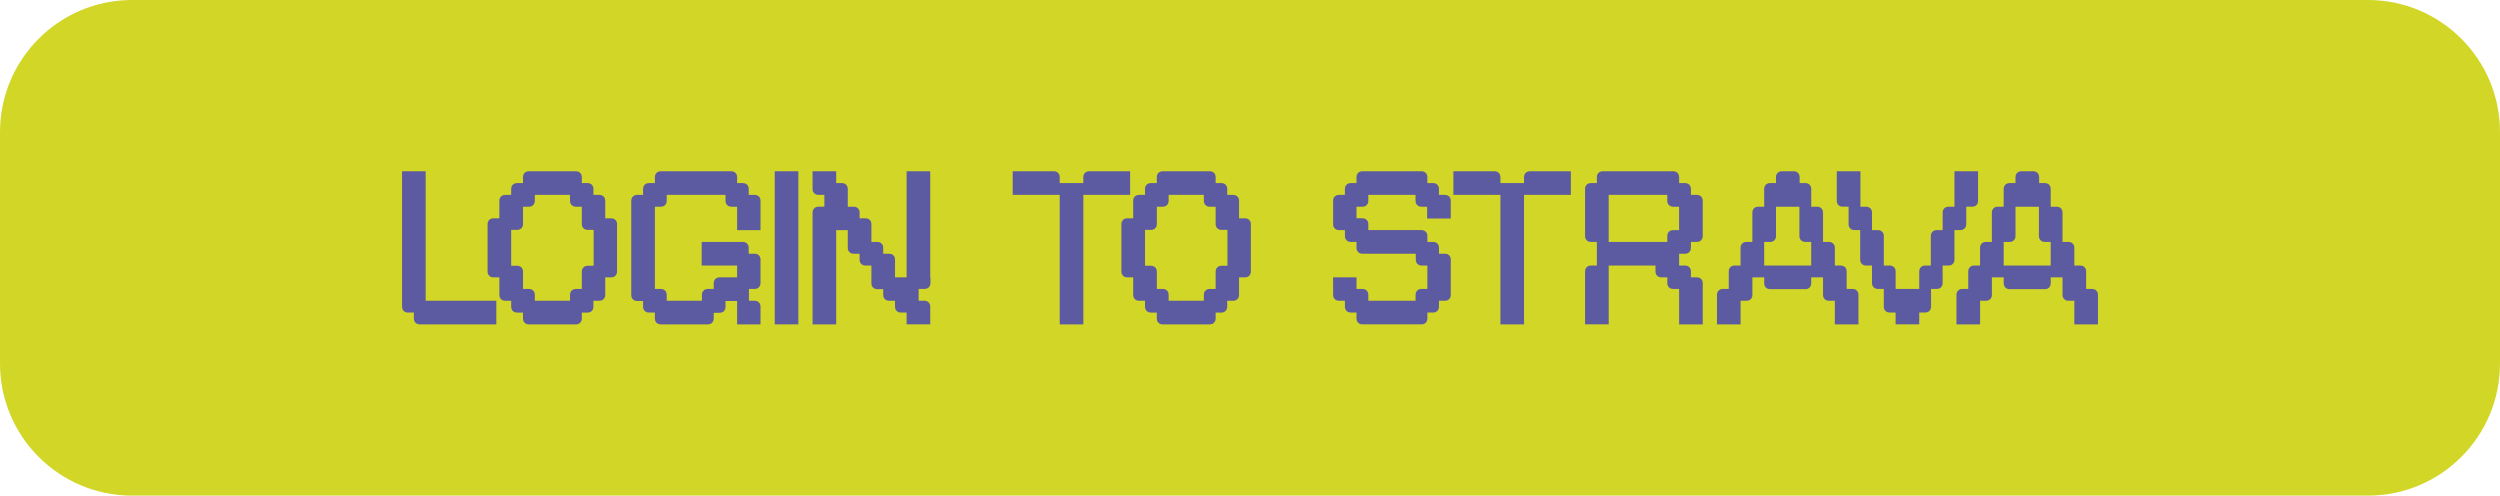
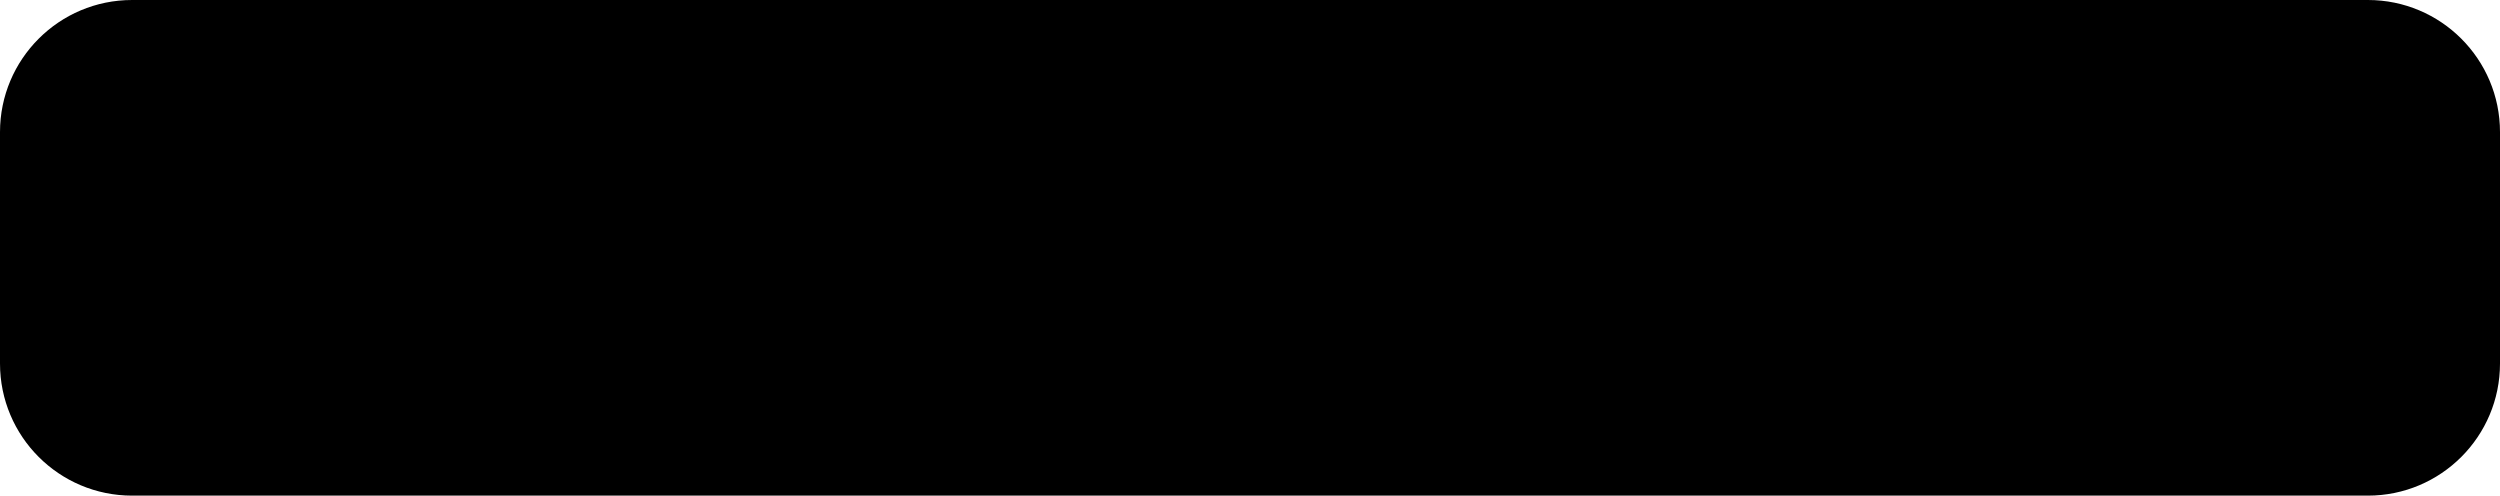
<svg xmlns="http://www.w3.org/2000/svg" id="Livello_1" data-name="Livello 1" viewBox="0 0 342.844 67.97">
-   <defs>
-     <style>
-       .cls-1 {
-         fill: #d2d627;
-       }
- 
-       .cls-2 {
-         fill: #5c5aa0;
-       }
-     </style>
-   </defs>
-   <rect class="cls-1" width="342.844" height="67.97" rx="18.119" ry="18.119" />
+   <rect class="fill-primary" width="342.844" height="67.97" rx="18.119" ry="18.119" />
  <g>
-     <path class="cls-2" d="M55.137,23.487h3.239v17.757h9.688v3.239h-10.498c-.24,0-.435-.075-.585-.225s-.225-.344-.225-.584v-.81h-.81c-.24,0-.434-.075-.584-.225s-.225-.345-.225-.585v-18.566Z" />
-     <path class="cls-2" d="M66.864,30.746c0-.24.075-.434.225-.584s.344-.225.584-.225h.81v-2.399c0-.241.075-.435.225-.585s.345-.225.585-.225h.81v-.81c0-.24.075-.435.225-.585s.344-.225.584-.225h.81v-.81c0-.24.075-.435.225-.585s.345-.225.585-.225h6.448c.24,0,.435.075.585.225s.225.345.225.585v.81h.78c.24,0,.434.075.585.225.15.15.225.345.225.585v.81h.81c.24,0,.435.075.585.225s.225.344.225.585v2.399h.81c.24,0,.434.075.584.225s.225.344.225.584v6.479c0,.24-.075.435-.225.585s-.344.225-.584.225h-.81v2.4c0,.24-.075.435-.225.585s-.345.225-.585.225h-.81v.81c0,.24-.075.435-.225.585-.151.15-.345.225-.585.225h-.78v.81c0,.24-.075.434-.225.584s-.345.225-.585.225h-6.448c-.24,0-.435-.075-.585-.225s-.225-.344-.225-.584v-.81h-.81c-.24,0-.434-.075-.584-.225s-.225-.345-.225-.585v-.81h-.81c-.24,0-.435-.075-.585-.225s-.225-.345-.225-.585v-2.4h-.81c-.24,0-.434-.075-.584-.225s-.225-.345-.225-.585v-6.479ZM71.724,28.347v2.369c0,.24-.075.435-.225.585s-.345.225-.585.225h-.81v4.919h.81c.24,0,.435.075.585.225s.225.345.225.585v2.37h.81c.24,0,.434.075.584.225s.225.345.225.585v.81h4.829v-.81c0-.24.075-.435.225-.585s.344-.225.584-.225h.81v-2.37c0-.24.075-.435.225-.585s.345-.225.585-.225h.81v-4.919h-.81c-.24,0-.435-.075-.585-.225s-.225-.345-.225-.585v-2.369h-.81c-.24,0-.434-.075-.584-.225s-.225-.344-.225-.584v-.81h-4.829v.81c0,.24-.075.434-.225.584s-.344.225-.584.225h-.81Z" />
-     <path class="cls-2" d="M88.19,25.917c0-.24.075-.435.225-.585s.345-.225.585-.225h.81v-.81c0-.24.075-.435.225-.585s.344-.225.584-.225h9.658c.24,0,.434.075.585.225.15.15.225.345.225.585v.81h.78c.24,0,.435.075.585.225s.225.345.225.585v.81h.81c.24,0,.434.075.584.225s.225.344.225.585v4.019h-3.209v-3.209h-.78c-.24,0-.435-.075-.585-.225s-.225-.344-.225-.584v-.81h-8.068v.81c0,.24-.075.434-.225.584s-.345.225-.585.225h-.81v11.278h.81c.24,0,.435.075.585.225s.225.345.225.585v.81h4.829v-.81c0-.24.075-.435.225-.585s.345-.225.585-.225h.81v-.78c0-.241.075-.435.225-.585s.344-.225.584-.225h2.4v-1.619h-4.859v-3.239h5.638c.24,0,.435.075.585.225s.225.344.225.584v.81h.81c.24,0,.434.075.584.225s.225.345.225.585v3.209c0,.241-.075.435-.225.585s-.344.225-.584.225h-.78v1.619h.78c.24,0,.434.075.584.225s.225.344.225.584v2.43h-3.209v-3.209h-1.589v.81c0,.24-.075.435-.225.585s-.345.225-.585.225h-.81v.78c0,.24-.075.434-.225.584s-.345.225-.585.225h-6.449c-.24,0-.434-.075-.584-.225s-.225-.344-.225-.584v-.81h-.81c-.24,0-.435-.075-.585-.225s-.225-.345-.225-.585v-.78h-.81c-.24,0-.434-.075-.584-.225s-.225-.345-.225-.585v-12.927c0-.241.075-.435.225-.585s.344-.225.584-.225h.81v-.81Z" />
-     <path class="cls-2" d="M106.246,23.487h3.239v20.996h-3.239v-20.996Z" />
-     <path class="cls-2" d="M111.434,23.487h3.239v1.62h.78c.24,0,.435.075.585.225s.225.345.225.585v2.43h.81c.24,0,.434.075.584.225s.225.345.225.585v.78h.81c.24,0,.435.075.585.225s.225.344.225.584v2.43h.81c.24,0,.434.075.584.225s.225.344.225.584v.81h.81c.24,0,.435.075.585.225s.225.345.225.585v2.429h1.59v-14.547h3.239v14.517h.03v.81c0,.241-.075.435-.225.585s-.345.225-.585.225h-.81v1.619h.78c.24,0,.435.075.585.225s.225.344.225.584v2.43h-3.239v-1.619h-.78c-.24,0-.434-.075-.584-.225s-.225-.345-.225-.585v-.81h-.81c-.24,0-.435-.075-.585-.225s-.225-.345-.225-.585v-.78h-.81c-.24,0-.435-.075-.585-.225s-.225-.344-.225-.584v-2.43h-.81c-.24,0-.434-.075-.585-.225-.15-.15-.225-.344-.225-.584v-.81h-.81c-.24,0-.435-.075-.585-.225s-.225-.345-.225-.585v-2.429h-1.589v12.927h-3.239v-15.327c0-.24.075-.435.225-.585s.344-.225.584-.225h.81v-1.62h-.81c-.24,0-.434-.075-.584-.225s-.225-.345-.225-.585v-2.43Z" />
-     <path class="cls-2" d="M138.878,23.487h5.639c.24,0,.434.075.584.225s.225.345.225.585v.81h3.239v-.81c0-.24.075-.435.225-.585s.345-.225.585-.225h5.609v3.239h-6.418v17.757h-3.239v-17.757h-6.449v-3.239Z" />
-     <path class="cls-2" d="M153.784,30.746c0-.24.075-.434.225-.584s.344-.225.584-.225h.81v-2.399c0-.241.075-.435.225-.585s.345-.225.585-.225h.81v-.81c0-.24.075-.435.225-.585s.344-.225.584-.225h.81v-.81c0-.24.075-.435.225-.585s.345-.225.585-.225h6.448c.24,0,.435.075.585.225s.225.345.225.585v.81h.78c.24,0,.434.075.585.225.15.15.225.345.225.585v.81h.81c.24,0,.435.075.585.225s.225.344.225.585v2.399h.81c.24,0,.434.075.584.225s.225.344.225.584v6.479c0,.24-.075.435-.225.585s-.344.225-.584.225h-.81v2.4c0,.24-.075.435-.225.585s-.345.225-.585.225h-.81v.81c0,.24-.075.435-.225.585-.151.15-.345.225-.585.225h-.78v.81c0,.24-.075.434-.225.584s-.345.225-.585.225h-6.448c-.24,0-.435-.075-.585-.225s-.225-.344-.225-.584v-.81h-.81c-.24,0-.434-.075-.584-.225s-.225-.345-.225-.585v-.81h-.81c-.24,0-.435-.075-.585-.225s-.225-.345-.225-.585v-2.4h-.81c-.24,0-.434-.075-.584-.225s-.225-.345-.225-.585v-6.479ZM158.644,28.347v2.369c0,.24-.075.435-.225.585s-.345.225-.585.225h-.81v4.919h.81c.24,0,.435.075.585.225s.225.345.225.585v2.37h.81c.24,0,.434.075.584.225s.225.345.225.585v.81h4.829v-.81c0-.24.075-.435.225-.585s.344-.225.584-.225h.81v-2.37c0-.24.075-.435.225-.585s.345-.225.585-.225h.81v-4.919h-.81c-.24,0-.435-.075-.585-.225s-.225-.345-.225-.585v-2.369h-.81c-.24,0-.434-.075-.584-.225s-.225-.344-.225-.584v-.81h-4.829v.81c0,.24-.075.434-.225.584s-.344.225-.584.225h-.81Z" />
-     <path class="cls-2" d="M182.818,27.537c0-.241.075-.435.225-.585s.344-.225.584-.225h.81v-.81c0-.24.075-.435.225-.585s.345-.225.585-.225h.78v-.81c0-.24.075-.435.225-.585s.344-.225.584-.225h8.098c.24,0,.435.075.585.225s.225.345.225.585v.81h.78c.24,0,.434.075.585.225.15.15.225.345.225.585v.81h.81c.24,0,.435.075.585.225s.225.344.225.585v2.429h-3.239v-1.619h-.78c-.24,0-.434-.075-.584-.225s-.225-.344-.225-.584v-.81h-6.479v.81c0,.24-.075.434-.225.584s-.345.225-.585.225h-.81v1.589h.81c.24,0,.435.075.585.225s.225.344.225.584v.81h7.289c.24,0,.435.075.585.225s.225.345.225.585v.81h.78c.24,0,.434.075.585.225.15.15.225.344.225.584v.81h.81c.24,0,.435.075.585.225s.225.345.225.585v4.829c0,.24-.075.435-.225.585s-.345.225-.585.225h-.81v.81c0,.24-.075.435-.225.585-.151.15-.345.225-.585.225h-.78v.81c0,.24-.075.434-.225.584s-.345.225-.585.225h-8.098c-.24,0-.434-.075-.584-.225s-.225-.344-.225-.584v-.81h-.78c-.24,0-.435-.075-.585-.225s-.225-.345-.225-.585v-.81h-.81c-.24,0-.434-.075-.584-.225s-.225-.345-.225-.585v-2.4h3.209v1.59h.81c.24,0,.435.075.585.225s.225.345.225.585v.81h6.479v-.81c0-.24.075-.435.225-.585s.344-.225.584-.225h.81v-3.209h-.78c-.24,0-.434-.075-.584-.225s-.225-.344-.225-.584v-.81h-7.319c-.24,0-.434-.075-.584-.225s-.225-.345-.225-.585v-.81h-.78c-.24,0-.435-.075-.585-.225s-.225-.344-.225-.584v-.81h-.81c-.24,0-.434-.075-.584-.225s-.225-.345-.225-.585v-3.209Z" />
-     <path class="cls-2" d="M199.315,23.487h5.639c.24,0,.434.075.584.225s.225.345.225.585v.81h3.239v-.81c0-.24.075-.435.225-.585s.345-.225.585-.225h5.609v3.239h-6.418v17.757h-3.239v-17.757h-6.449v-3.239Z" />
-     <path class="cls-2" d="M218.991,25.107v-.81c0-.24.075-.435.225-.585s.345-.225.585-.225h9.658c.24,0,.435.075.585.225s.225.345.225.585v.81h.81c.24,0,.434.075.585.225.15.15.225.345.225.585v.81h.81c.24,0,.435.075.585.225s.225.344.225.585v4.829c0,.24-.075.434-.225.584s-.345.225-.585.225h-.81v.81c0,.24-.075.435-.225.585-.151.15-.345.225-.585.225h-.81v1.62h.81c.24,0,.434.075.585.225.15.15.225.345.225.585v.81h.81c.24,0,.435.075.585.225s.225.344.225.585v5.638h-3.239v-4.859h-.81c-.24,0-.434-.075-.584-.225s-.225-.344-.225-.585v-.78h-.81c-.24,0-.435-.075-.585-.225s-.225-.345-.225-.585v-.81h-6.419v8.068h-3.239v-7.259c0-.24.075-.435.225-.585s.344-.225.584-.225h.81v-3.239h-.81c-.24,0-.434-.075-.584-.225s-.225-.344-.225-.584v-6.449c0-.24.075-.435.225-.585s.344-.225.584-.225h.81ZM220.61,26.727v6.449h8.038v-.81c0-.24.075-.435.225-.585s.344-.225.584-.225h.81v-3.209h-.81c-.24,0-.434-.075-.584-.225s-.225-.344-.225-.584v-.81h-8.038Z" />
-     <path class="cls-2" d="M237.078,37.225c0-.24.075-.435.225-.585s.345-.225.585-.225h.81v-2.43c0-.24.075-.434.225-.584s.344-.225.584-.225h.81v-4.019c0-.24.075-.435.225-.585s.345-.225.585-.225h.81v-2.43c0-.24.075-.435.225-.585.151-.15.345-.225.585-.225h.81v-.81c0-.24.075-.435.225-.585s.345-.225.585-.225h1.619c.24,0,.435.075.585.225s.225.345.225.585v.81h.78c.24,0,.435.075.585.225s.225.345.225.585v2.43h.81c.24,0,.434.075.585.225.15.15.225.345.225.585v4.019h.81c.24,0,.435.075.585.225s.225.344.225.584v2.43h.81c.24,0,.434.075.584.225s.225.345.225.585v2.4h.81c.24,0,.435.075.585.225s.225.345.225.585v4.049h-3.239v-3.239h-.81c-.24,0-.434-.075-.584-.225s-.225-.345-.225-.585v-2.4h-1.619v.81c0,.24-.075.434-.225.584s-.345.225-.585.225h-4.829c-.24,0-.434-.075-.585-.225-.15-.15-.225-.344-.225-.584v-.81h-1.619v2.4c0,.24-.075.435-.225.585s-.345.225-.585.225h-.81v3.239h-3.239v-4.049c0-.24.075-.435.225-.585s.344-.225.584-.225h.81v-2.4ZM241.936,33.176v3.239h6.449v-3.239h-.81c-.24,0-.434-.075-.584-.225s-.225-.344-.225-.584v-4.019h-3.209v4.019c0,.24-.075.434-.225.584s-.345.225-.585.225h-.81Z" />
-     <path class="cls-2" d="M251.894,23.487h3.239v4.86h.78c.24,0,.435.075.585.225s.225.345.225.585v2.4h.81c.24,0,.434.075.584.225s.225.345.225.585v4.049h.81c.24,0,.435.075.585.225s.225.345.225.585v2.4h3.239v-2.4c0-.24.075-.435.225-.585s.344-.225.584-.225h.78v-4.049c0-.24.075-.435.225-.585s.345-.225.585-.225h.81v-2.4c0-.24.075-.435.225-.585s.344-.225.584-.225h.81v-4.86h3.239v4.05c0,.24-.075.434-.225.584s-.345.225-.585.225h-.81v2.399c0,.24-.075.435-.225.585s-.344.225-.584.225h-.81v4.049c0,.24-.075.434-.225.584s-.345.225-.585.225h-.81v2.399c0,.241-.075.435-.225.585-.151.15-.345.225-.585.225h-.78v2.429c0,.24-.075.435-.225.585s-.345.225-.585.225h-.81v1.619h-3.239v-1.619h-.81c-.24,0-.434-.075-.585-.225-.15-.15-.225-.345-.225-.585v-2.429h-.81c-.24,0-.435-.075-.585-.225s-.225-.344-.225-.585v-2.399h-.81c-.24,0-.434-.075-.584-.225s-.225-.344-.225-.584v-4.049h-.78c-.24,0-.435-.075-.585-.225s-.225-.345-.225-.585v-2.399h-.81c-.24,0-.434-.075-.584-.225s-.225-.344-.225-.584v-4.05Z" />
-     <path class="cls-2" d="M269.921,37.225c0-.24.075-.435.225-.585s.345-.225.585-.225h.81v-2.43c0-.24.075-.434.225-.584s.344-.225.584-.225h.81v-4.019c0-.24.075-.435.225-.585s.345-.225.585-.225h.81v-2.43c0-.24.075-.435.225-.585.151-.15.345-.225.585-.225h.81v-.81c0-.24.075-.435.225-.585s.345-.225.585-.225h1.619c.24,0,.435.075.585.225s.225.345.225.585v.81h.78c.24,0,.435.075.585.225s.225.345.225.585v2.43h.81c.24,0,.434.075.585.225.15.15.225.345.225.585v4.019h.81c.24,0,.435.075.585.225s.225.344.225.584v2.43h.81c.24,0,.434.075.584.225s.225.345.225.585v2.4h.81c.24,0,.435.075.585.225s.225.345.225.585v4.049h-3.239v-3.239h-.81c-.24,0-.434-.075-.584-.225s-.225-.345-.225-.585v-2.4h-1.619v.81c0,.24-.075.434-.225.584s-.345.225-.585.225h-4.829c-.24,0-.434-.075-.585-.225-.15-.15-.225-.344-.225-.584v-.81h-1.619v2.4c0,.24-.075.435-.225.585s-.345.225-.585.225h-.81v3.239h-3.239v-4.049c0-.24.075-.435.225-.585s.344-.225.584-.225h.81v-2.4ZM274.78,33.176v3.239h6.449v-3.239h-.81c-.24,0-.434-.075-.584-.225s-.225-.344-.225-.584v-4.019h-3.209v4.019c0,.24-.075.434-.225.584s-.345.225-.585.225h-.81Z" />
+     <path class="fill-secondary" d="M55.137,23.487h3.239v17.757h9.688v3.239h-10.498c-.24,0-.435-.075-.585-.225s-.225-.344-.225-.584v-.81h-.81c-.24,0-.434-.075-.584-.225s-.225-.345-.225-.585v-18.566Z" />
+     <path class="fill-secondary" d="M66.864,30.746c0-.24.075-.434.225-.584s.344-.225.584-.225h.81v-2.399c0-.241.075-.435.225-.585s.345-.225.585-.225h.81v-.81c0-.24.075-.435.225-.585s.344-.225.584-.225h.81v-.81c0-.24.075-.435.225-.585s.345-.225.585-.225h6.448c.24,0,.435.075.585.225s.225.345.225.585v.81h.78c.24,0,.434.075.585.225.15.15.225.345.225.585v.81h.81c.24,0,.435.075.585.225s.225.344.225.585v2.399h.81c.24,0,.434.075.584.225s.225.344.225.584v6.479c0,.24-.075.435-.225.585s-.344.225-.584.225h-.81v2.4c0,.24-.075.435-.225.585s-.345.225-.585.225h-.81v.81c0,.24-.075.435-.225.585-.151.15-.345.225-.585.225h-.78v.81c0,.24-.075.434-.225.584s-.345.225-.585.225h-6.448c-.24,0-.435-.075-.585-.225s-.225-.344-.225-.584v-.81h-.81c-.24,0-.434-.075-.584-.225s-.225-.345-.225-.585v-.81h-.81c-.24,0-.435-.075-.585-.225s-.225-.345-.225-.585v-2.4h-.81c-.24,0-.434-.075-.584-.225s-.225-.345-.225-.585v-6.479ZM71.724,28.347v2.369c0,.24-.075.435-.225.585s-.345.225-.585.225h-.81v4.919h.81c.24,0,.435.075.585.225s.225.345.225.585v2.37h.81c.24,0,.434.075.584.225s.225.345.225.585v.81h4.829v-.81c0-.24.075-.435.225-.585s.344-.225.584-.225h.81v-2.37c0-.24.075-.435.225-.585s.345-.225.585-.225h.81v-4.919h-.81c-.24,0-.435-.075-.585-.225s-.225-.345-.225-.585v-2.369h-.81c-.24,0-.434-.075-.584-.225s-.225-.344-.225-.584v-.81h-4.829v.81c0,.24-.075.434-.225.584s-.344.225-.584.225h-.81Z" />
+     <path class="fill-secondary" d="M88.19,25.917c0-.24.075-.435.225-.585s.345-.225.585-.225h.81v-.81c0-.24.075-.435.225-.585s.344-.225.584-.225h9.658c.24,0,.434.075.585.225.15.15.225.345.225.585v.81h.78c.24,0,.435.075.585.225s.225.345.225.585v.81h.81c.24,0,.434.075.584.225s.225.344.225.585v4.019h-3.209v-3.209h-.78c-.24,0-.435-.075-.585-.225s-.225-.344-.225-.584v-.81h-8.068v.81c0,.24-.075.434-.225.584s-.345.225-.585.225h-.81v11.278h.81c.24,0,.435.075.585.225s.225.345.225.585v.81h4.829v-.81c0-.24.075-.435.225-.585s.345-.225.585-.225h.81v-.78c0-.241.075-.435.225-.585s.344-.225.584-.225h2.4v-1.619h-4.859v-3.239h5.638c.24,0,.435.075.585.225s.225.344.225.584v.81h.81c.24,0,.434.075.584.225s.225.345.225.585v3.209c0,.241-.075.435-.225.585s-.344.225-.584.225h-.78v1.619h.78c.24,0,.434.075.584.225s.225.344.225.584v2.43h-3.209v-3.209h-1.589v.81c0,.24-.075.435-.225.585s-.345.225-.585.225h-.81v.78c0,.24-.075.434-.225.584s-.345.225-.585.225h-6.449c-.24,0-.434-.075-.584-.225s-.225-.344-.225-.584v-.81h-.81c-.24,0-.435-.075-.585-.225s-.225-.345-.225-.585v-.78h-.81c-.24,0-.434-.075-.584-.225s-.225-.345-.225-.585v-12.927c0-.241.075-.435.225-.585s.344-.225.584-.225h.81v-.81Z" />
+     <path class="fill-secondary" d="M106.246,23.487h3.239v20.996h-3.239v-20.996Z" />
+     <path class="fill-secondary" d="M111.434,23.487h3.239v1.62h.78c.24,0,.435.075.585.225s.225.345.225.585v2.43h.81c.24,0,.434.075.584.225s.225.345.225.585v.78h.81c.24,0,.435.075.585.225s.225.344.225.584v2.43h.81c.24,0,.434.075.584.225s.225.344.225.584v.81h.81c.24,0,.435.075.585.225s.225.345.225.585v2.429h1.59v-14.547h3.239v14.517h.03v.81c0,.241-.075.435-.225.585s-.345.225-.585.225h-.81v1.619h.78c.24,0,.435.075.585.225s.225.344.225.584v2.43h-3.239v-1.619h-.78c-.24,0-.434-.075-.584-.225s-.225-.345-.225-.585v-.81h-.81c-.24,0-.435-.075-.585-.225s-.225-.345-.225-.585v-.78h-.81c-.24,0-.435-.075-.585-.225s-.225-.344-.225-.584v-2.43h-.81c-.24,0-.434-.075-.585-.225-.15-.15-.225-.344-.225-.584v-.81h-.81c-.24,0-.435-.075-.585-.225s-.225-.345-.225-.585v-2.429h-1.589v12.927h-3.239v-15.327c0-.24.075-.435.225-.585s.344-.225.584-.225h.81v-1.62h-.81c-.24,0-.434-.075-.584-.225s-.225-.345-.225-.585v-2.43Z" />
+     <path class="fill-secondary" d="M138.878,23.487h5.639c.24,0,.434.075.584.225s.225.345.225.585v.81h3.239v-.81c0-.24.075-.435.225-.585s.345-.225.585-.225h5.609v3.239h-6.418v17.757h-3.239v-17.757h-6.449v-3.239Z" />
+     <path class="fill-secondary" d="M153.784,30.746c0-.24.075-.434.225-.584s.344-.225.584-.225h.81v-2.399c0-.241.075-.435.225-.585s.345-.225.585-.225h.81v-.81c0-.24.075-.435.225-.585s.344-.225.584-.225h.81v-.81c0-.24.075-.435.225-.585s.345-.225.585-.225h6.448c.24,0,.435.075.585.225s.225.345.225.585v.81h.78c.24,0,.434.075.585.225.15.15.225.345.225.585v.81h.81c.24,0,.435.075.585.225s.225.344.225.585v2.399h.81c.24,0,.434.075.584.225s.225.344.225.584v6.479c0,.24-.075.435-.225.585s-.344.225-.584.225h-.81v2.4c0,.24-.075.435-.225.585s-.345.225-.585.225h-.81v.81c0,.24-.075.435-.225.585-.151.15-.345.225-.585.225h-.78v.81c0,.24-.075.434-.225.584s-.345.225-.585.225h-6.448c-.24,0-.435-.075-.585-.225s-.225-.344-.225-.584v-.81h-.81c-.24,0-.434-.075-.584-.225s-.225-.345-.225-.585v-.81h-.81c-.24,0-.435-.075-.585-.225s-.225-.345-.225-.585v-2.4h-.81c-.24,0-.434-.075-.584-.225s-.225-.345-.225-.585v-6.479ZM158.644,28.347v2.369c0,.24-.075.435-.225.585s-.345.225-.585.225h-.81v4.919h.81c.24,0,.435.075.585.225s.225.345.225.585v2.37h.81c.24,0,.434.075.584.225s.225.345.225.585v.81h4.829v-.81c0-.24.075-.435.225-.585s.344-.225.584-.225h.81v-2.37c0-.24.075-.435.225-.585s.345-.225.585-.225h.81v-4.919h-.81c-.24,0-.435-.075-.585-.225s-.225-.345-.225-.585v-2.369h-.81c-.24,0-.434-.075-.584-.225s-.225-.344-.225-.584v-.81h-4.829v.81c0,.24-.075.434-.225.584s-.344.225-.584.225h-.81Z" />
+     <path class="fill-secondary" d="M182.818,27.537c0-.241.075-.435.225-.585s.344-.225.584-.225h.81v-.81c0-.24.075-.435.225-.585s.345-.225.585-.225h.78v-.81c0-.24.075-.435.225-.585s.344-.225.584-.225h8.098c.24,0,.435.075.585.225s.225.345.225.585v.81h.78c.24,0,.434.075.585.225.15.15.225.345.225.585v.81h.81c.24,0,.435.075.585.225s.225.344.225.585v2.429h-3.239v-1.619h-.78c-.24,0-.434-.075-.584-.225s-.225-.344-.225-.584v-.81h-6.479v.81c0,.24-.075.434-.225.584s-.345.225-.585.225h-.81v1.589h.81c.24,0,.435.075.585.225s.225.344.225.584v.81h7.289c.24,0,.435.075.585.225s.225.345.225.585v.81h.78c.24,0,.434.075.585.225.15.15.225.344.225.584v.81h.81c.24,0,.435.075.585.225s.225.345.225.585v4.829c0,.24-.075.435-.225.585s-.345.225-.585.225h-.81v.81c0,.24-.075.435-.225.585-.151.15-.345.225-.585.225h-.78v.81c0,.24-.075.434-.225.584s-.345.225-.585.225h-8.098c-.24,0-.434-.075-.584-.225s-.225-.344-.225-.584v-.81h-.78c-.24,0-.435-.075-.585-.225s-.225-.345-.225-.585v-.81h-.81c-.24,0-.434-.075-.584-.225s-.225-.345-.225-.585v-2.4h3.209v1.59h.81c.24,0,.435.075.585.225s.225.345.225.585v.81h6.479v-.81c0-.24.075-.435.225-.585s.344-.225.584-.225h.81v-3.209h-.78c-.24,0-.434-.075-.584-.225s-.225-.344-.225-.584v-.81h-7.319c-.24,0-.434-.075-.584-.225s-.225-.345-.225-.585v-.81h-.78c-.24,0-.435-.075-.585-.225s-.225-.344-.225-.584v-.81h-.81c-.24,0-.434-.075-.584-.225s-.225-.345-.225-.585v-3.209Z" />
+     <path class="fill-secondary" d="M199.315,23.487h5.639c.24,0,.434.075.584.225s.225.345.225.585v.81h3.239v-.81c0-.24.075-.435.225-.585s.345-.225.585-.225h5.609v3.239h-6.418v17.757h-3.239v-17.757h-6.449v-3.239Z" />
+     <path class="fill-secondary" d="M218.991,25.107v-.81c0-.24.075-.435.225-.585s.345-.225.585-.225h9.658c.24,0,.435.075.585.225s.225.345.225.585v.81h.81c.24,0,.434.075.585.225.15.15.225.345.225.585v.81h.81c.24,0,.435.075.585.225s.225.344.225.585v4.829c0,.24-.075.434-.225.584s-.345.225-.585.225h-.81v.81c0,.24-.075.435-.225.585-.151.15-.345.225-.585.225h-.81v1.62h.81c.24,0,.434.075.585.225.15.15.225.345.225.585v.81h.81c.24,0,.435.075.585.225s.225.344.225.585v5.638h-3.239v-4.859h-.81c-.24,0-.434-.075-.584-.225s-.225-.344-.225-.585v-.78h-.81c-.24,0-.435-.075-.585-.225s-.225-.345-.225-.585v-.81h-6.419v8.068h-3.239v-7.259c0-.24.075-.435.225-.585s.344-.225.584-.225h.81v-3.239h-.81c-.24,0-.434-.075-.584-.225s-.225-.344-.225-.584v-6.449c0-.24.075-.435.225-.585s.344-.225.584-.225h.81ZM220.61,26.727v6.449h8.038v-.81c0-.24.075-.435.225-.585s.344-.225.584-.225h.81v-3.209h-.81c-.24,0-.434-.075-.584-.225s-.225-.344-.225-.584v-.81h-8.038Z" />
+     <path class="fill-secondary" d="M237.078,37.225c0-.24.075-.435.225-.585s.345-.225.585-.225h.81v-2.43c0-.24.075-.434.225-.584s.344-.225.584-.225h.81v-4.019c0-.24.075-.435.225-.585s.345-.225.585-.225h.81v-2.43c0-.24.075-.435.225-.585.151-.15.345-.225.585-.225h.81v-.81c0-.24.075-.435.225-.585s.345-.225.585-.225h1.619c.24,0,.435.075.585.225s.225.345.225.585v.81h.78c.24,0,.435.075.585.225s.225.345.225.585v2.43h.81c.24,0,.434.075.585.225.15.15.225.345.225.585v4.019h.81c.24,0,.435.075.585.225s.225.344.225.584v2.43h.81c.24,0,.434.075.584.225s.225.345.225.585v2.4h.81c.24,0,.435.075.585.225s.225.345.225.585v4.049h-3.239v-3.239h-.81c-.24,0-.434-.075-.584-.225s-.225-.345-.225-.585v-2.4h-1.619v.81c0,.24-.075.434-.225.584s-.345.225-.585.225h-4.829c-.24,0-.434-.075-.585-.225-.15-.15-.225-.344-.225-.584v-.81h-1.619v2.4c0,.24-.075.435-.225.585s-.345.225-.585.225h-.81v3.239h-3.239v-4.049c0-.24.075-.435.225-.585s.344-.225.584-.225h.81v-2.4ZM241.936,33.176v3.239h6.449v-3.239h-.81c-.24,0-.434-.075-.584-.225s-.225-.344-.225-.584v-4.019h-3.209v4.019c0,.24-.075.434-.225.584s-.345.225-.585.225h-.81Z" />
+     <path class="fill-secondary" d="M251.894,23.487h3.239v4.86h.78c.24,0,.435.075.585.225s.225.345.225.585v2.4h.81c.24,0,.434.075.584.225s.225.345.225.585v4.049h.81c.24,0,.435.075.585.225s.225.345.225.585v2.4h3.239v-2.4c0-.24.075-.435.225-.585s.344-.225.584-.225h.78v-4.049c0-.24.075-.435.225-.585s.345-.225.585-.225h.81v-2.4c0-.24.075-.435.225-.585s.344-.225.584-.225h.81v-4.86h3.239v4.05c0,.24-.075.434-.225.584s-.345.225-.585.225h-.81v2.399c0,.24-.075.435-.225.585s-.344.225-.584.225h-.81v4.049c0,.24-.075.434-.225.584s-.345.225-.585.225h-.81v2.399c0,.241-.075.435-.225.585-.151.15-.345.225-.585.225h-.78v2.429c0,.24-.075.435-.225.585s-.345.225-.585.225h-.81v1.619h-3.239v-1.619h-.81c-.24,0-.434-.075-.585-.225-.15-.15-.225-.345-.225-.585v-2.429h-.81c-.24,0-.435-.075-.585-.225s-.225-.344-.225-.585v-2.399h-.81c-.24,0-.434-.075-.584-.225s-.225-.344-.225-.584v-4.049h-.78c-.24,0-.435-.075-.585-.225s-.225-.345-.225-.585v-2.399h-.81c-.24,0-.434-.075-.584-.225s-.225-.344-.225-.584v-4.05Z" />
+     <path class="fill-secondary" d="M269.921,37.225c0-.24.075-.435.225-.585s.345-.225.585-.225h.81v-2.43c0-.24.075-.434.225-.584s.344-.225.584-.225h.81v-4.019c0-.24.075-.435.225-.585s.345-.225.585-.225h.81v-2.43c0-.24.075-.435.225-.585.151-.15.345-.225.585-.225h.81v-.81c0-.24.075-.435.225-.585s.345-.225.585-.225h1.619c.24,0,.435.075.585.225s.225.345.225.585v.81h.78c.24,0,.435.075.585.225s.225.345.225.585v2.43h.81c.24,0,.434.075.585.225.15.15.225.345.225.585v4.019h.81c.24,0,.435.075.585.225s.225.344.225.584v2.43h.81c.24,0,.434.075.584.225s.225.345.225.585v2.4h.81c.24,0,.435.075.585.225s.225.345.225.585v4.049h-3.239v-3.239h-.81c-.24,0-.434-.075-.584-.225s-.225-.345-.225-.585v-2.4h-1.619v.81c0,.24-.075.434-.225.584s-.345.225-.585.225h-4.829c-.24,0-.434-.075-.585-.225-.15-.15-.225-.344-.225-.584v-.81h-1.619v2.4c0,.24-.075.435-.225.585s-.345.225-.585.225h-.81v3.239h-3.239v-4.049c0-.24.075-.435.225-.585s.344-.225.584-.225h.81v-2.4ZM274.78,33.176v3.239h6.449v-3.239h-.81c-.24,0-.434-.075-.584-.225s-.225-.344-.225-.584v-4.019h-3.209v4.019c0,.24-.075.434-.225.584s-.345.225-.585.225h-.81Z" />
  </g>
</svg>
